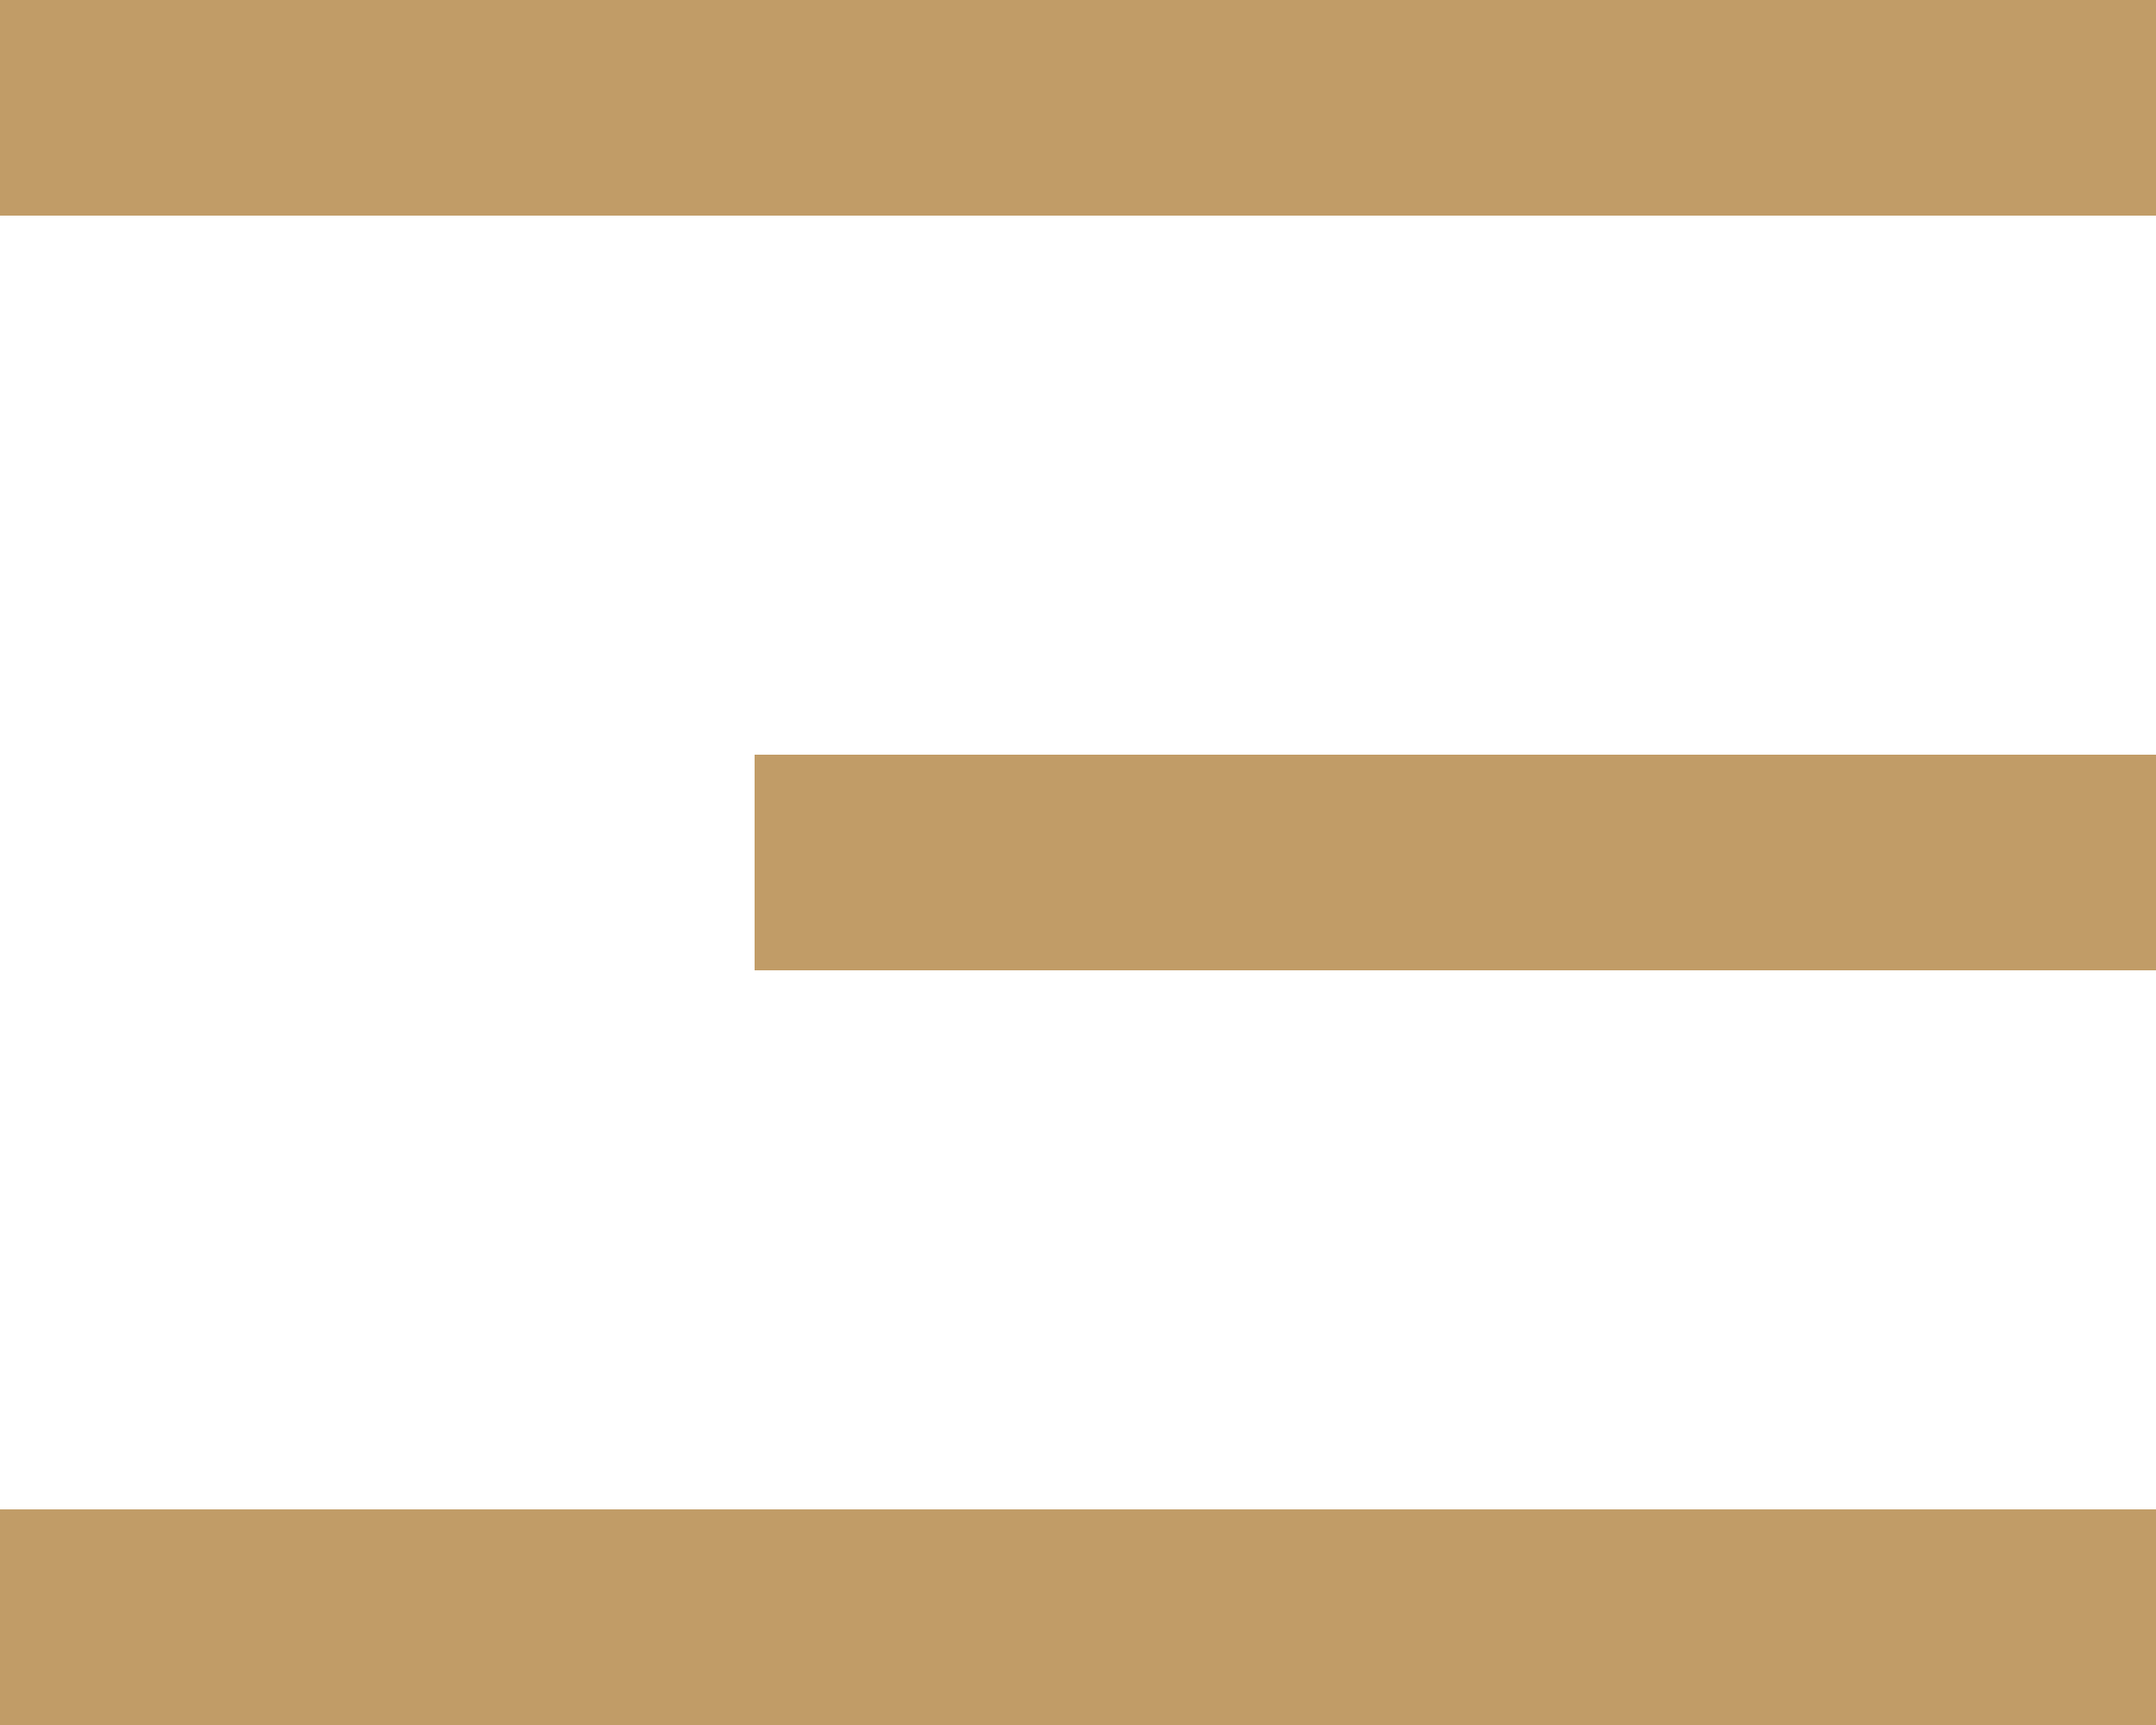
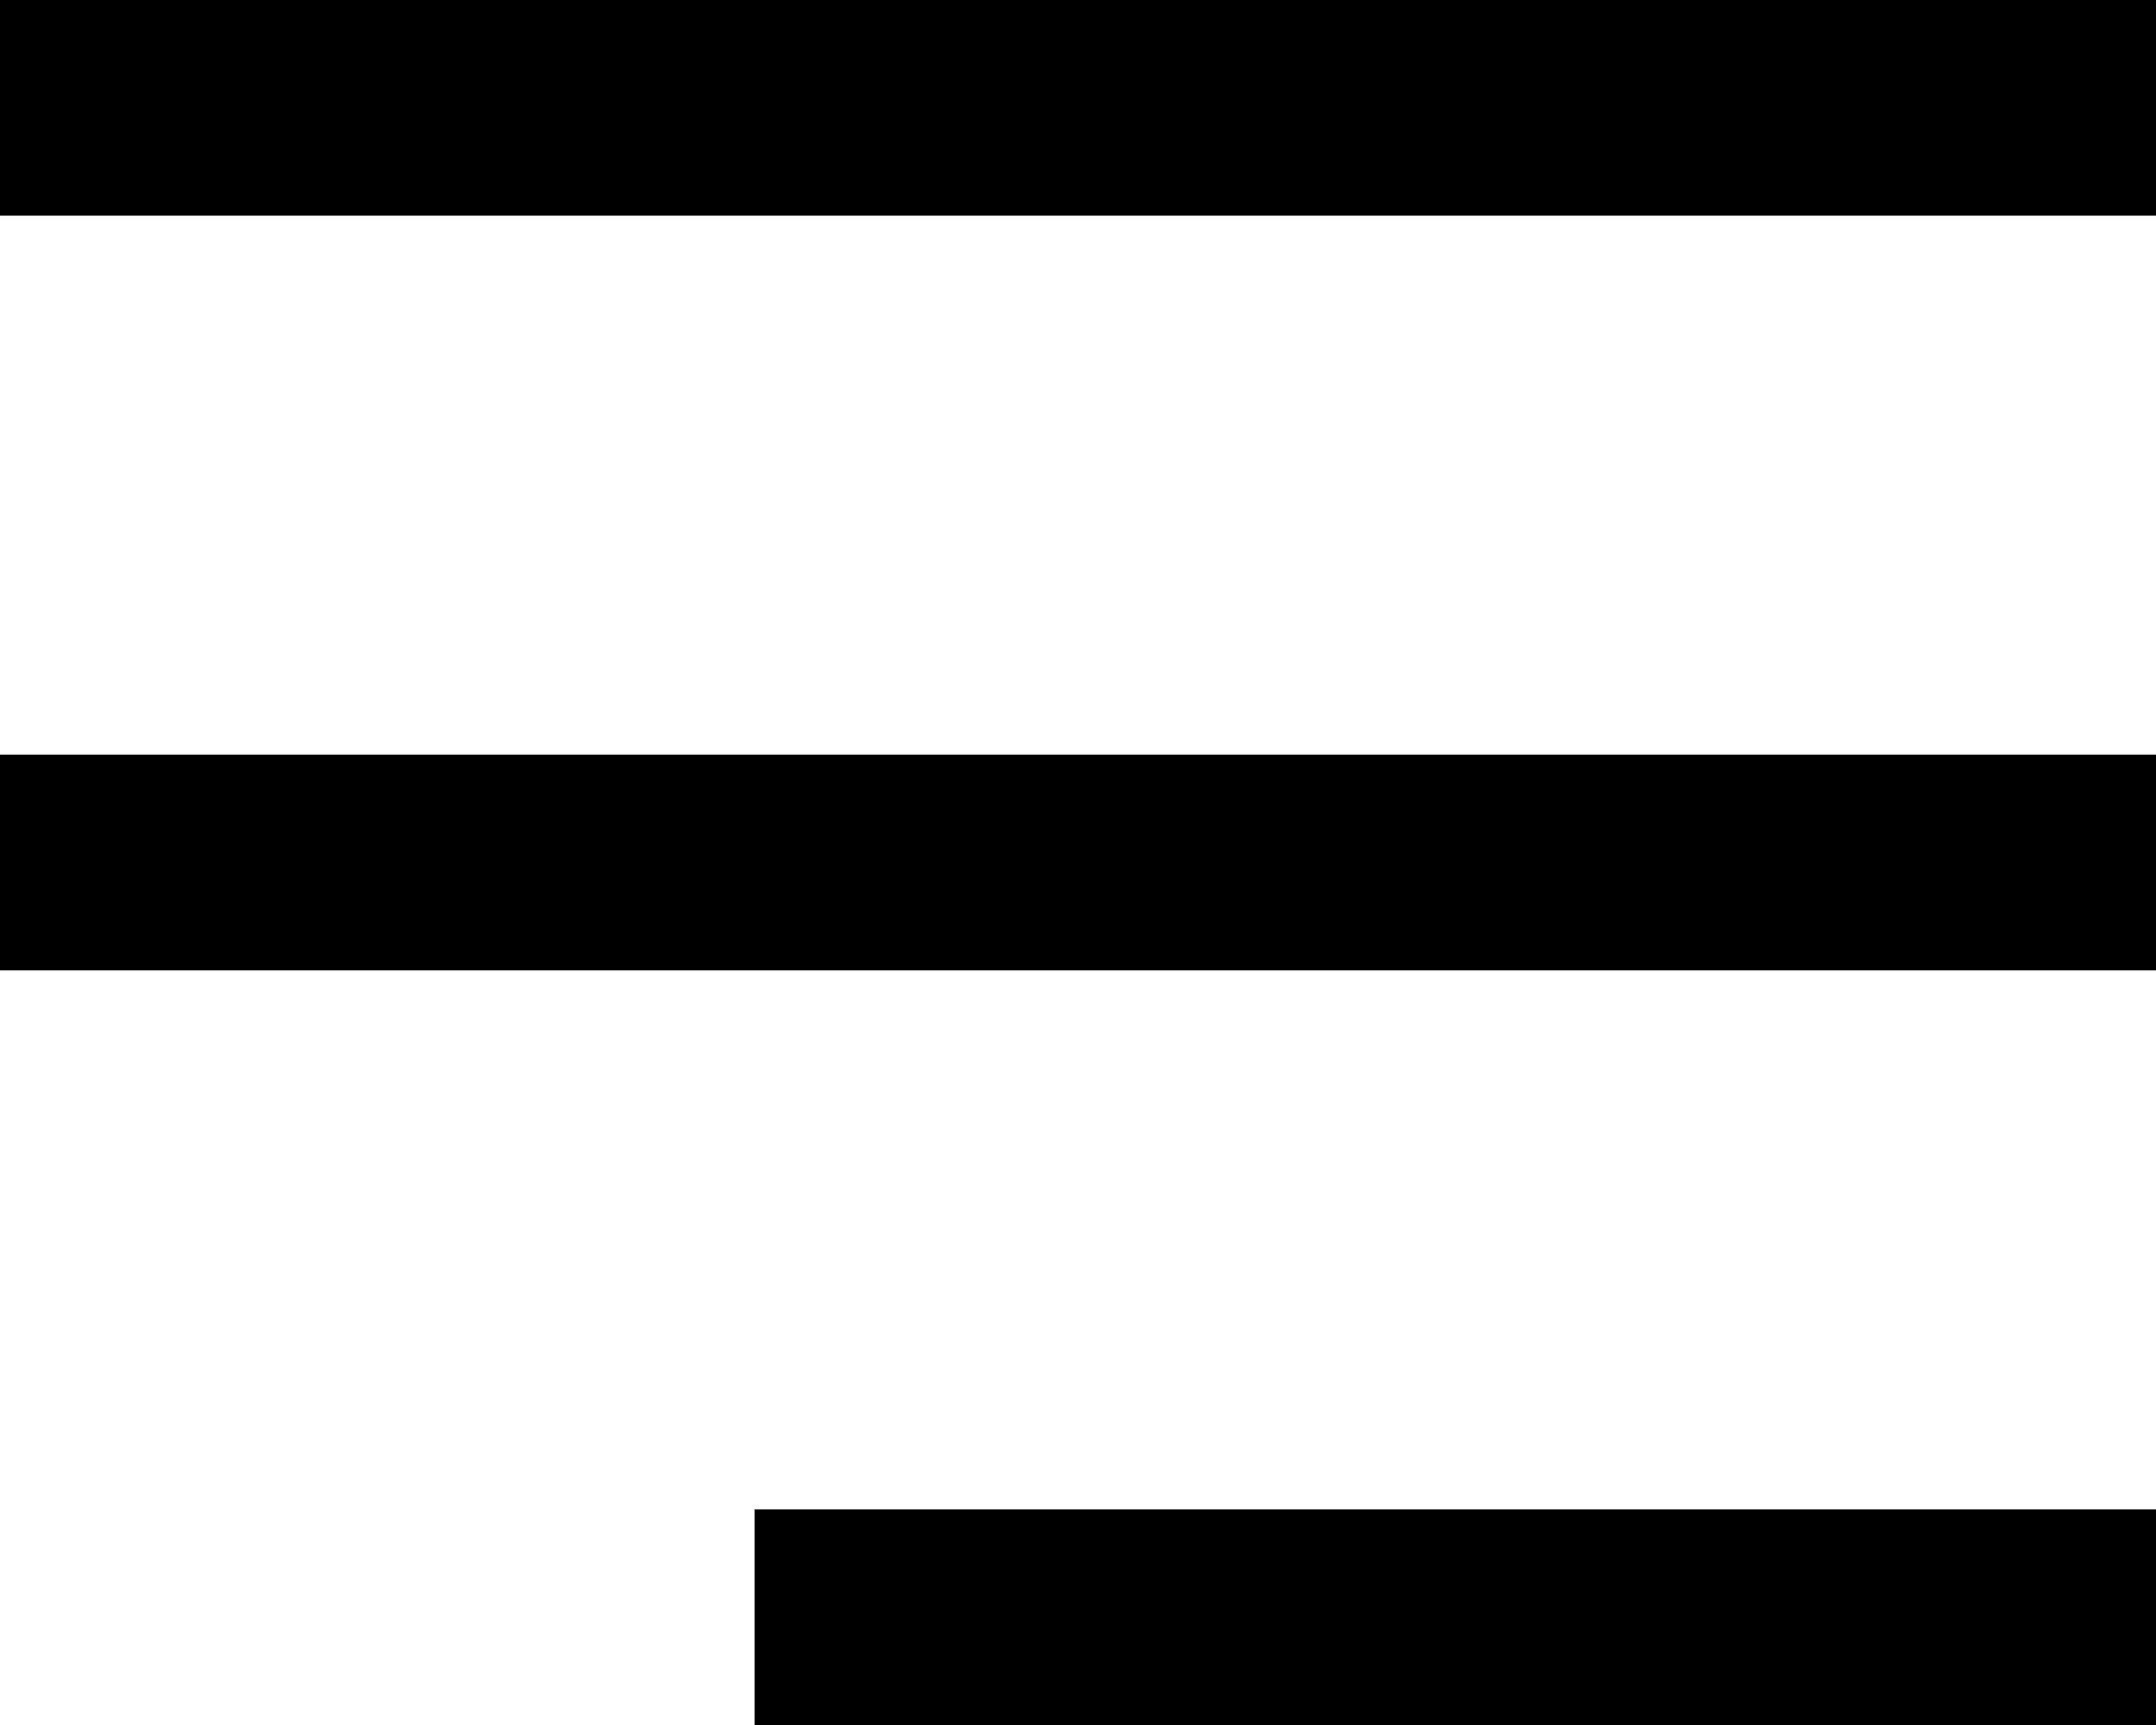
<svg xmlns="http://www.w3.org/2000/svg" width="20" height="16" viewBox="0 0 20 16">
-   <path data-name="사각형 1706" style="fill:#c19c67" d="M0 0h20v2H0z" />
-   <path data-name="사각형 1707" transform="translate(7 7)" style="fill:#c19c67" d="M0 0h13v2H0z" />
-   <path data-name="사각형 1708" transform="translate(0 14)" style="fill:#c19c67" d="M0 0h20v2H0z" />
+   <path data-name="사각형 1706" style="fill:#gray" d="M0 0h20v2H0z" />
+   <path data-name="사각형 1707" transform="translate(0 7)" style="fill:#gray" d="M0 0h20v2H0z" />
+   <path data-name="사각형 1707" transform="translate(7 14)" style="fill:#gray" d="M0 0h13v2H0z" />
</svg>
